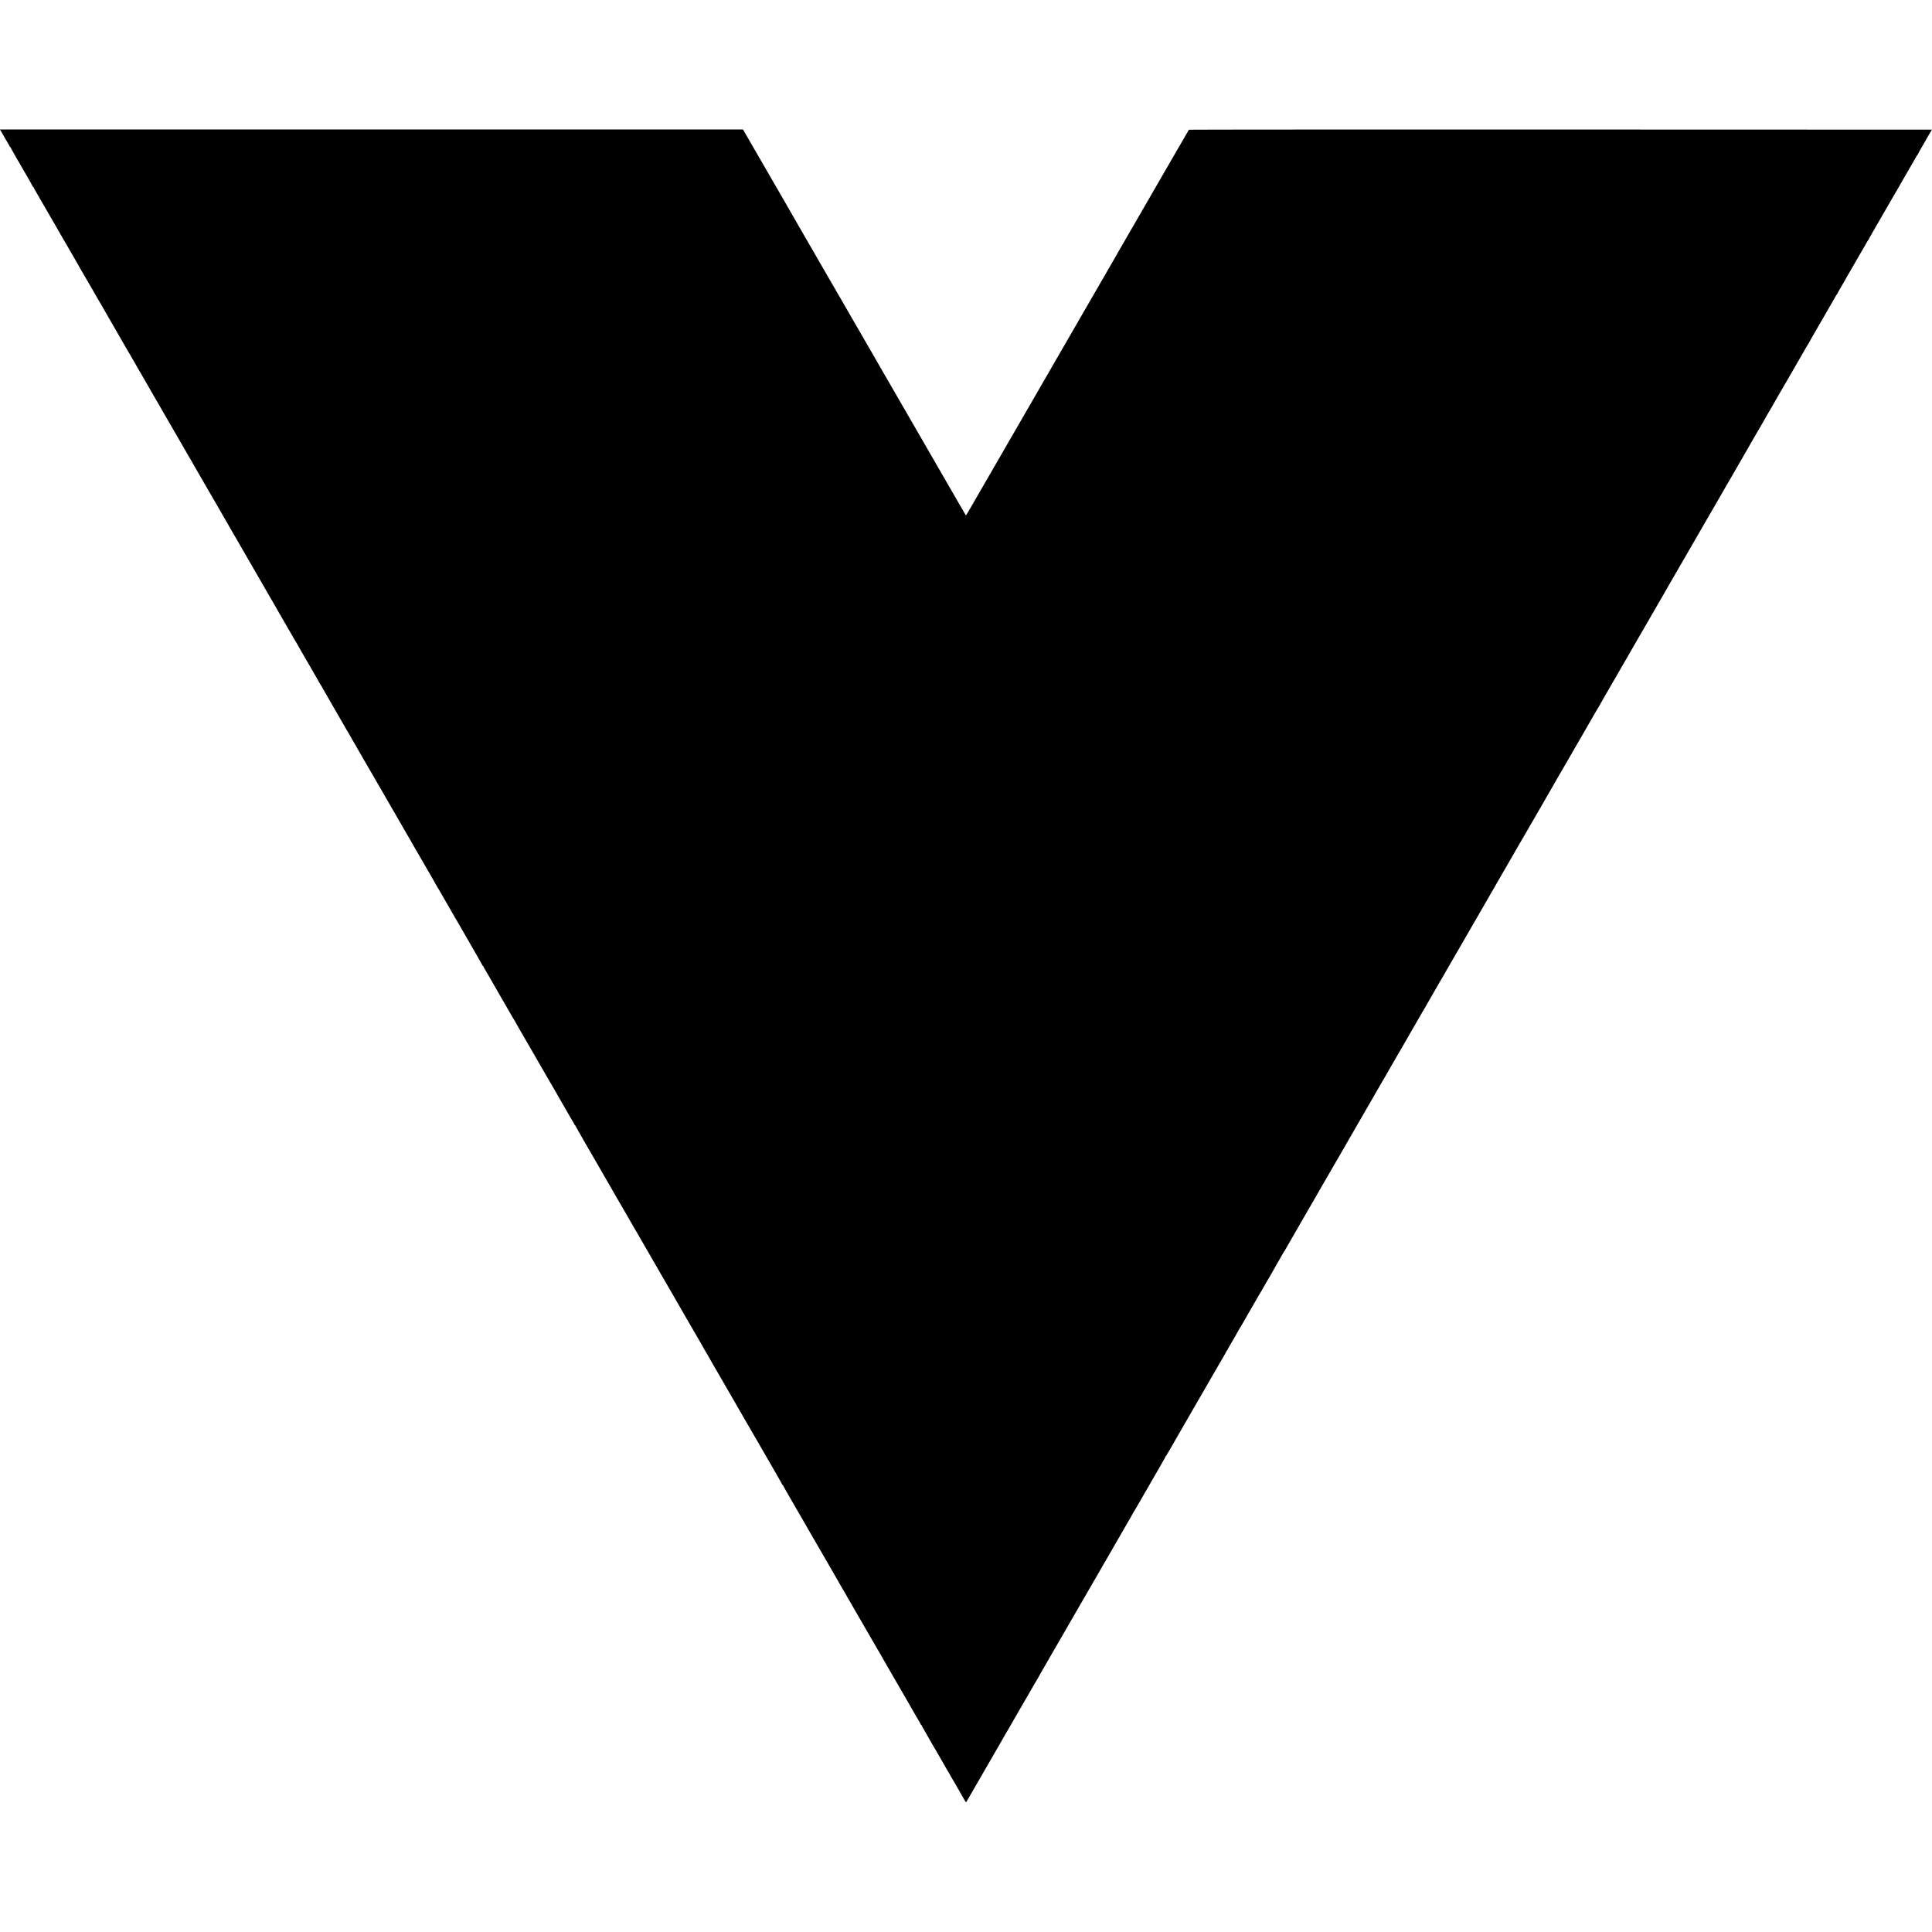
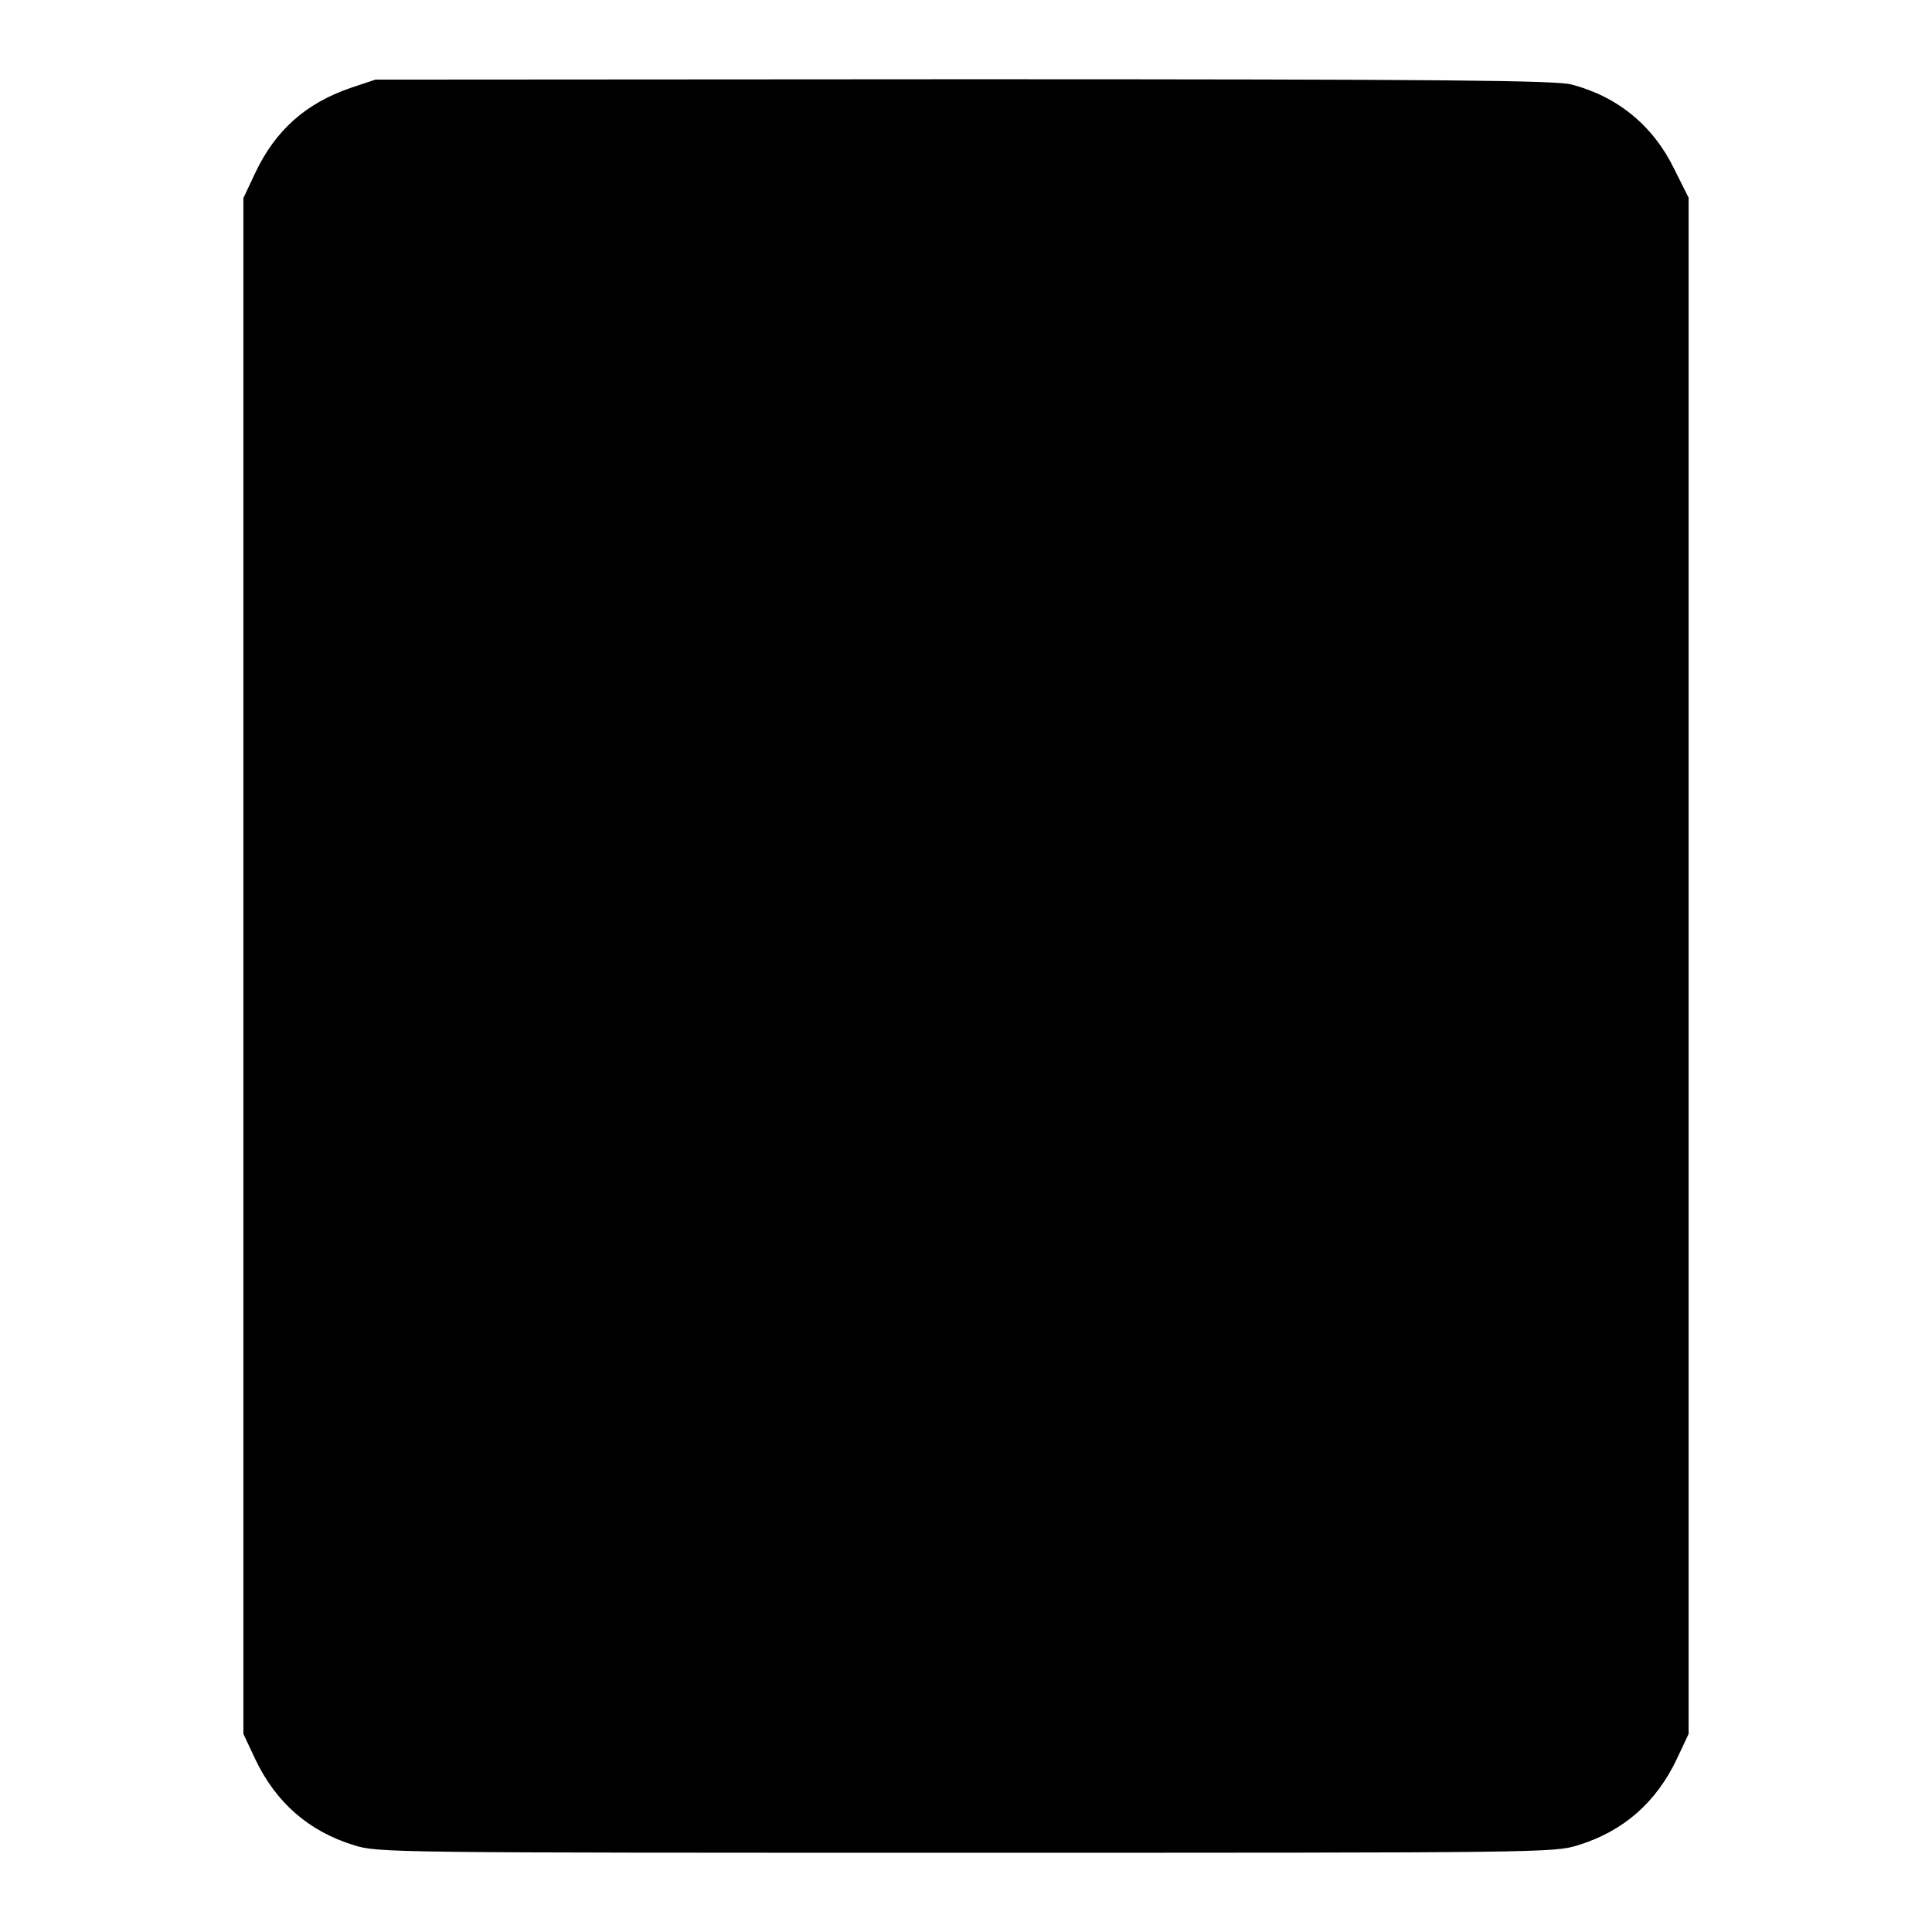
- <svg xmlns="http://www.w3.org/2000/svg" version="1.0" width="16pt" height="16pt" viewBox="0 0 16 16" preserveAspectRatio="xMidYMid meet">
-   <g transform="translate(0,16) scale(0.00032,-0.00032)" fill="#000000" stroke="none">
-     <path d="M18 46618 c45 -75 122 -207 122 -211 0 -2 25 -45 55 -95 30 -50 55 -96 55 -102 0 -5 5 -10 10 -10 6 0 10 -4 10 -9 0 -5 73 -135 161 -288 89 -153 173 -298 187 -323 14 -25 32 -57 41 -72 88 -149 187 -324 189 -335 2 -7 8 -13 13 -13 5 0 9 -4 9 -10 0 -5 46 -89 103 -187 175 -302 490 -846 507 -876 8 -16 20 -36 25 -45 28 -46 290 -498 339 -585 13 -23 74 -129 136 -236 61 -107 123 -215 137 -240 14 -25 29 -50 33 -56 5 -5 23 -37 40 -70 18 -33 38 -67 44 -75 11 -16 21 -33 63 -109 14 -25 29 -50 33 -56 4 -5 21 -35 38 -65 55 -100 261 -455 269 -465 4 -5 14 -21 20 -35 15 -29 41 -75 103 -180 24 -41 52 -88 60 -105 9 -16 57 -100 107 -185 112 -193 362 -626 380 -660 8 -14 23 -38 33 -55 11 -16 23 -37 27 -45 4 -8 26 -46 48 -85 23 -38 53 -90 67 -115 46 -81 64 -113 178 -310 62 -107 121 -210 132 -227 37 -67 56 -99 85 -148 16 -27 32 -57 36 -65 4 -8 15 -27 25 -42 9 -15 53 -89 96 -165 44 -76 177 -307 296 -513 120 -206 268 -463 330 -570 131 -227 117 -203 200 -348 36 -62 73 -125 82 -140 10 -15 21 -34 25 -42 4 -8 20 -37 36 -65 17 -27 38 -65 48 -82 49 -85 64 -111 87 -153 13 -25 28 -49 32 -55 4 -5 78 -134 165 -285 87 -151 166 -288 176 -305 10 -16 26 -43 35 -59 9 -17 125 -217 257 -445 132 -229 253 -441 270 -471 17 -30 45 -79 64 -108 18 -29 33 -54 33 -57 0 -2 20 -37 44 -77 24 -40 123 -212 221 -383 97 -170 190 -330 205 -355 16 -25 39 -65 53 -90 13 -25 81 -144 152 -265 70 -121 137 -238 150 -260 12 -22 37 -65 55 -95 18 -30 43 -73 55 -95 12 -22 48 -85 80 -140 77 -132 163 -280 190 -330 13 -22 71 -123 130 -225 59 -102 116 -199 126 -217 10 -17 29 -50 43 -72 15 -22 26 -43 26 -45 0 -2 27 -50 60 -106 33 -56 60 -103 60 -105 0 -2 55 -98 90 -155 8 -14 182 -316 239 -414 13 -22 45 -79 72 -124 27 -46 49 -86 49 -89 0 -2 14 -24 30 -48 16 -24 30 -46 30 -49 0 -5 74 -135 100 -176 5 -8 24 -42 43 -75 50 -88 58 -101 262 -455 104 -179 199 -345 213 -370 14 -25 28 -49 32 -55 4 -5 17 -26 28 -45 10 -19 62 -109 114 -200 114 -197 133 -230 170 -295 16 -27 33 -57 38 -65 17 -28 96 -165 103 -180 4 -8 16 -28 26 -45 10 -16 77 -131 148 -255 72 -124 181 -313 243 -420 62 -107 121 -209 131 -227 35 -62 323 -560 392 -678 38 -66 83 -145 100 -175 16 -30 33 -59 37 -65 4 -5 17 -27 29 -47 34 -61 56 -100 90 -156 17 -29 31 -55 31 -57 0 -2 17 -32 39 -67 21 -35 134 -229 251 -433 117 -203 235 -407 261 -451 27 -45 49 -85 49 -88 0 -4 8 -19 19 -34 15 -21 200 -341 309 -533 10 -19 33 -58 51 -87 17 -29 31 -54 31 -56 0 -2 25 -44 55 -94 30 -50 55 -95 55 -98 0 -4 6 -15 14 -23 7 -9 27 -41 43 -71 17 -30 170 -297 342 -594 171 -296 311 -542 311 -547 0 -5 5 -9 10 -9 6 0 10 -4 10 -10 0 -5 22 -47 49 -92 27 -46 58 -99 68 -118 24 -43 81 -140 93 -160 5 -8 66 -114 135 -235 69 -121 130 -227 135 -235 12 -21 259 -447 283 -490 10 -19 28 -47 38 -62 11 -14 19 -29 19 -32 0 -3 37 -69 83 -148 99 -170 305 -526 337 -583 13 -22 31 -53 41 -70 11 -16 22 -37 26 -45 7 -14 82 -146 103 -180 14 -24 181 -311 205 -355 13 -22 46 -80 75 -130 29 -49 64 -110 78 -135 14 -25 51 -88 82 -140 31 -52 59 -102 63 -110 4 -8 18 -33 31 -55 205 -353 284 -489 309 -535 17 -30 45 -78 62 -106 18 -28 36 -60 39 -72 4 -12 12 -22 17 -22 5 0 9 -4 9 -10 0 -5 109 -197 241 -427 133 -230 250 -431 259 -448 51 -90 222 -385 280 -485 37 -63 78 -135 92 -160 14 -25 67 -117 118 -205 51 -88 101 -175 111 -193 34 -58 55 -95 149 -257 51 -88 101 -173 110 -190 9 -16 76 -131 147 -255 72 -124 140 -241 151 -260 61 -108 281 -489 355 -615 38 -66 77 -133 87 -150 35 -63 91 -161 100 -175 14 -23 99 -169 128 -220 54 -97 135 -235 142 -245 4 -5 20 -32 35 -60 26 -48 238 -416 276 -480 10 -16 26 -46 37 -65 30 -53 382 -661 403 -695 10 -16 22 -37 26 -45 4 -8 26 -48 50 -88 24 -41 43 -75 43 -77 0 -2 22 -40 50 -85 27 -45 50 -84 50 -86 0 -3 38 -69 83 -147 84 -142 302 -520 340 -587 10 -19 34 -60 52 -90 18 -30 44 -75 57 -100 14 -25 45 -79 70 -120 25 -41 56 -96 70 -121 14 -25 77 -133 138 -240 62 -107 122 -210 132 -229 25 -43 310 -535 337 -581 11 -19 26 -45 34 -59 17 -32 238 -414 266 -460 11 -19 24 -41 28 -49 3 -7 75 -133 160 -278 84 -146 153 -269 153 -274 0 -5 5 -9 10 -9 6 0 10 -4 10 -10 0 -5 82 -150 181 -322 182 -314 201 -346 240 -415 12 -21 80 -139 152 -263 71 -124 141 -245 155 -270 14 -25 28 -49 32 -55 6 -8 145 -248 220 -380 37 -66 209 -362 229 -395 11 -19 24 -42 28 -49 4 -8 67 -118 140 -243 73 -125 133 -230 133 -233 0 -2 15 -28 33 -57 19 -29 47 -78 64 -108 17 -30 53 -93 79 -139 53 -90 82 -141 157 -272 82 -142 115 -199 381 -659 142 -245 268 -463 281 -485 12 -22 71 -125 132 -230 60 -104 172 -298 248 -430 76 -132 146 -253 156 -270 11 -16 22 -36 26 -44 3 -8 30 -54 60 -103 29 -49 53 -91 53 -93 0 -3 18 -34 40 -70 22 -36 40 -67 40 -69 0 -2 37 -66 81 -142 45 -77 98 -168 119 -204 20 -36 47 -81 58 -100 12 -19 27 -47 33 -62 6 -16 15 -28 20 -28 5 0 9 -4 9 -9 0 -6 63 -118 140 -251 77 -133 140 -243 140 -245 0 -2 18 -33 41 -70 22 -37 49 -83 60 -101 10 -19 29 -51 40 -71 25 -45 109 -189 126 -218 7 -11 17 -29 22 -40 6 -11 22 -38 35 -60 14 -22 37 -62 52 -90 14 -27 35 -62 45 -77 11 -14 19 -29 19 -32 0 -3 18 -35 40 -71 22 -36 40 -67 40 -69 0 -2 19 -35 42 -72 23 -38 55 -94 72 -124 26 -47 139 -244 171 -298 6 -9 21 -36 34 -60 28 -48 37 -51 51 -19 6 12 19 36 29 52 10 17 27 46 38 65 11 19 104 181 208 360 103 179 199 345 213 370 14 25 42 74 64 109 21 34 38 65 38 67 0 2 18 33 40 69 22 36 40 67 40 69 0 3 177 310 199 346 16 26 136 234 140 244 2 5 25 44 52 88 27 44 49 81 49 84 0 2 18 34 40 70 22 36 40 67 40 69 0 2 20 36 43 77 35 58 169 289 297 513 9 17 50 86 90 155 40 69 86 150 103 180 16 30 35 62 41 70 6 8 16 24 22 35 35 64 72 129 167 293 59 100 116 199 127 220 11 20 30 53 41 72 43 72 1070 1850 1121 1940 14 25 65 113 113 195 48 83 96 166 107 185 10 19 28 50 38 68 11 18 73 124 137 235 64 111 175 303 246 427 71 124 173 299 225 390 52 91 116 202 143 248 27 45 49 85 49 89 0 4 6 14 14 22 7 9 28 43 46 76 26 47 251 436 378 655 11 19 29 51 40 70 11 19 101 176 201 348 99 172 181 317 181 323 0 5 5 9 10 9 6 0 10 5 10 11 0 6 8 23 18 37 11 15 32 52 49 82 16 30 130 228 253 440 122 212 234 405 248 430 13 25 39 70 57 100 39 65 69 117 130 225 25 44 50 87 55 95 12 19 78 134 220 380 61 107 129 224 150 260 161 277 222 382 246 425 15 28 47 83 71 123 24 41 43 78 43 83 0 5 4 9 8 9 4 0 13 12 19 28 7 15 23 45 36 67 66 110 277 478 277 483 0 3 6 13 14 21 7 9 27 41 43 71 17 30 45 80 63 110 34 57 375 649 394 685 6 11 16 27 22 35 6 8 26 42 44 75 18 33 41 74 51 90 10 17 24 41 32 55 54 97 72 128 88 152 11 14 19 28 19 30 0 3 79 141 175 308 96 167 175 305 175 308 0 3 6 13 14 21 7 9 26 39 41 66 33 60 276 483 338 587 24 40 46 80 50 88 4 8 13 24 20 35 14 23 95 163 125 215 11 19 52 91 92 160 40 69 80 139 90 155 9 17 103 179 207 360 105 182 200 346 211 365 103 181 463 802 489 845 7 11 15 27 19 35 4 8 29 51 55 95 64 110 828 1433 848 1470 9 17 24 41 33 55 9 14 29 48 45 77 15 28 52 93 82 145 30 51 62 107 71 123 17 30 231 398 400 690 51 88 103 179 115 202 12 23 26 48 32 55 6 7 24 38 40 68 17 30 61 107 98 170 37 63 84 144 103 180 19 36 41 72 48 81 8 8 14 18 14 21 0 4 27 51 59 106 32 55 72 124 89 154 16 29 71 125 122 213 51 88 104 180 118 205 13 25 28 50 32 55 4 6 17 26 28 45 11 19 45 80 77 135 31 55 66 116 77 135 11 19 88 152 171 295 401 694 620 1072 650 1125 11 19 87 152 170 295 83 143 158 273 166 288 9 16 21 36 26 45 6 9 31 52 55 96 25 43 54 94 66 115 11 20 95 164 186 321 91 157 173 299 182 315 9 17 26 46 37 65 12 19 66 114 121 210 56 96 108 186 117 200 8 14 24 40 34 59 24 45 383 664 412 713 5 9 17 29 26 45 15 28 120 210 241 419 36 61 68 117 72 125 4 8 12 23 19 34 35 57 245 420 262 453 11 20 35 61 53 90 17 29 32 54 32 56 0 3 28 51 62 108 33 57 70 119 80 138 10 19 23 42 28 50 5 8 32 53 59 100 27 47 149 258 271 470 122 212 234 405 248 430 30 53 62 108 80 135 6 11 15 27 19 35 4 8 85 150 181 315 96 165 187 323 202 350 31 56 116 202 130 225 5 8 25 42 43 75 19 33 92 159 162 280 149 257 157 271 202 350 19 33 38 67 43 75 9 14 228 392 275 475 12 22 55 96 95 165 40 69 80 139 90 155 24 42 202 350 221 383 9 15 27 47 41 72 14 25 75 131 136 236 61 106 121 210 134 232 99 172 271 470 279 482 5 8 23 40 40 70 18 30 81 141 142 245 60 105 121 210 135 235 14 25 71 124 127 220 56 96 143 247 194 335 51 88 96 167 102 175 14 24 180 311 204 355 23 43 340 590 356 615 5 8 50 87 101 175 171 301 517 898 582 1008 25 43 46 81 46 83 0 2 12 23 27 47 14 23 40 67 56 97 16 30 35 62 42 70 7 8 15 22 18 30 4 8 20 38 37 65 16 28 33 57 37 65 6 12 111 196 143 250 5 8 55 95 112 193 57 98 113 195 126 215 12 20 27 46 32 57 6 11 14 27 20 35 5 8 76 130 156 270 80 140 165 287 187 325 23 39 52 90 66 115 13 25 30 52 37 61 8 8 14 18 14 21 0 4 41 77 92 165 50 87 175 302 276 478 101 176 208 360 236 408 28 49 67 117 86 152 19 35 41 70 48 77 6 6 12 15 12 19 0 7 124 224 167 291 12 21 23 40 23 42 0 2 21 40 46 83 26 43 55 92 64 109 54 95 327 568 354 614 19 30 45 75 59 100 71 128 82 145 89 148 4 2 8 8 8 13 0 5 42 82 94 172 311 538 496 858 518 897 14 25 40 70 58 100 18 30 42 71 53 90 10 19 79 139 152 265 73 127 142 246 153 265 10 19 43 76 72 125 29 50 63 108 75 130 65 116 80 140 87 143 4 2 8 8 8 12 0 8 114 212 140 250 6 8 14 24 20 35 5 11 54 97 108 190 l100 170 -9611 3 c-5286 1 -9614 -1 -9618 -5 -5 -6 -419 -719 -619 -1068 -89 -155 -267 -463 -323 -560 -38 -66 -81 -140 -95 -165 -31 -56 -263 -457 -526 -910 -110 -190 -224 -388 -254 -440 -29 -52 -61 -109 -71 -125 -23 -39 -243 -420 -268 -465 -11 -19 -204 -352 -428 -740 -224 -388 -477 -826 -563 -975 -85 -148 -185 -322 -222 -385 -37 -63 -120 -207 -185 -320 -65 -113 -177 -306 -248 -430 -72 -124 -172 -297 -222 -385 -51 -88 -142 -245 -202 -350 -131 -226 -247 -427 -408 -705 -65 -113 -249 -432 -410 -710 -160 -278 -388 -673 -506 -877 -118 -205 -216 -373 -219 -373 -3 0 -52 82 -109 183 -58 100 -144 250 -192 332 -95 164 -402 696 -647 1120 -85 149 -228 396 -317 550 -212 365 -982 1700 -1008 1745 -10 19 -43 76 -72 125 -29 50 -64 110 -77 135 -14 25 -63 110 -110 190 -47 80 -96 165 -110 190 -14 25 -99 171 -188 325 -89 154 -174 300 -188 325 -13 25 -64 113 -112 195 -48 83 -140 242 -205 355 -65 113 -183 317 -263 454 -79 137 -152 264 -163 282 -50 89 -335 583 -354 614 -12 19 -34 58 -50 85 -15 28 -129 226 -253 440 -124 215 -235 408 -247 430 -12 22 -69 121 -127 220 -58 99 -226 389 -373 645 -148 256 -324 561 -392 678 -67 117 -134 232 -147 255 -13 23 -33 59 -46 80 l-22 37 -9615 0 -9615 0 20 -32z" />
+ <svg xmlns="http://www.w3.org/2000/svg" version="1.0" width="512pt" height="512pt" viewBox="0 0 512 512" preserveAspectRatio="xMidYMid meet">
+   <g transform="translate(0,512) scale(0.1,-0.1)" fill="#000000" stroke="none">
+     <path d="M929 4887 c-119 -41 -199 -112 -253 -226 l-31 -66 0 -2035 0 -2035 31 -66 c55 -116 142 -192 262 -229 63 -20 99 -20 1622 -20 1523 0 1559 0 1622 20 120 37 207 113 262 229 l31 66 0 2036 0 2035 -38 76 c-56 115 -150 192 -272 224 -41 11 -340 14 -1610 14 l-1560 -1 -66 -22z" />
  </g>
</svg>
